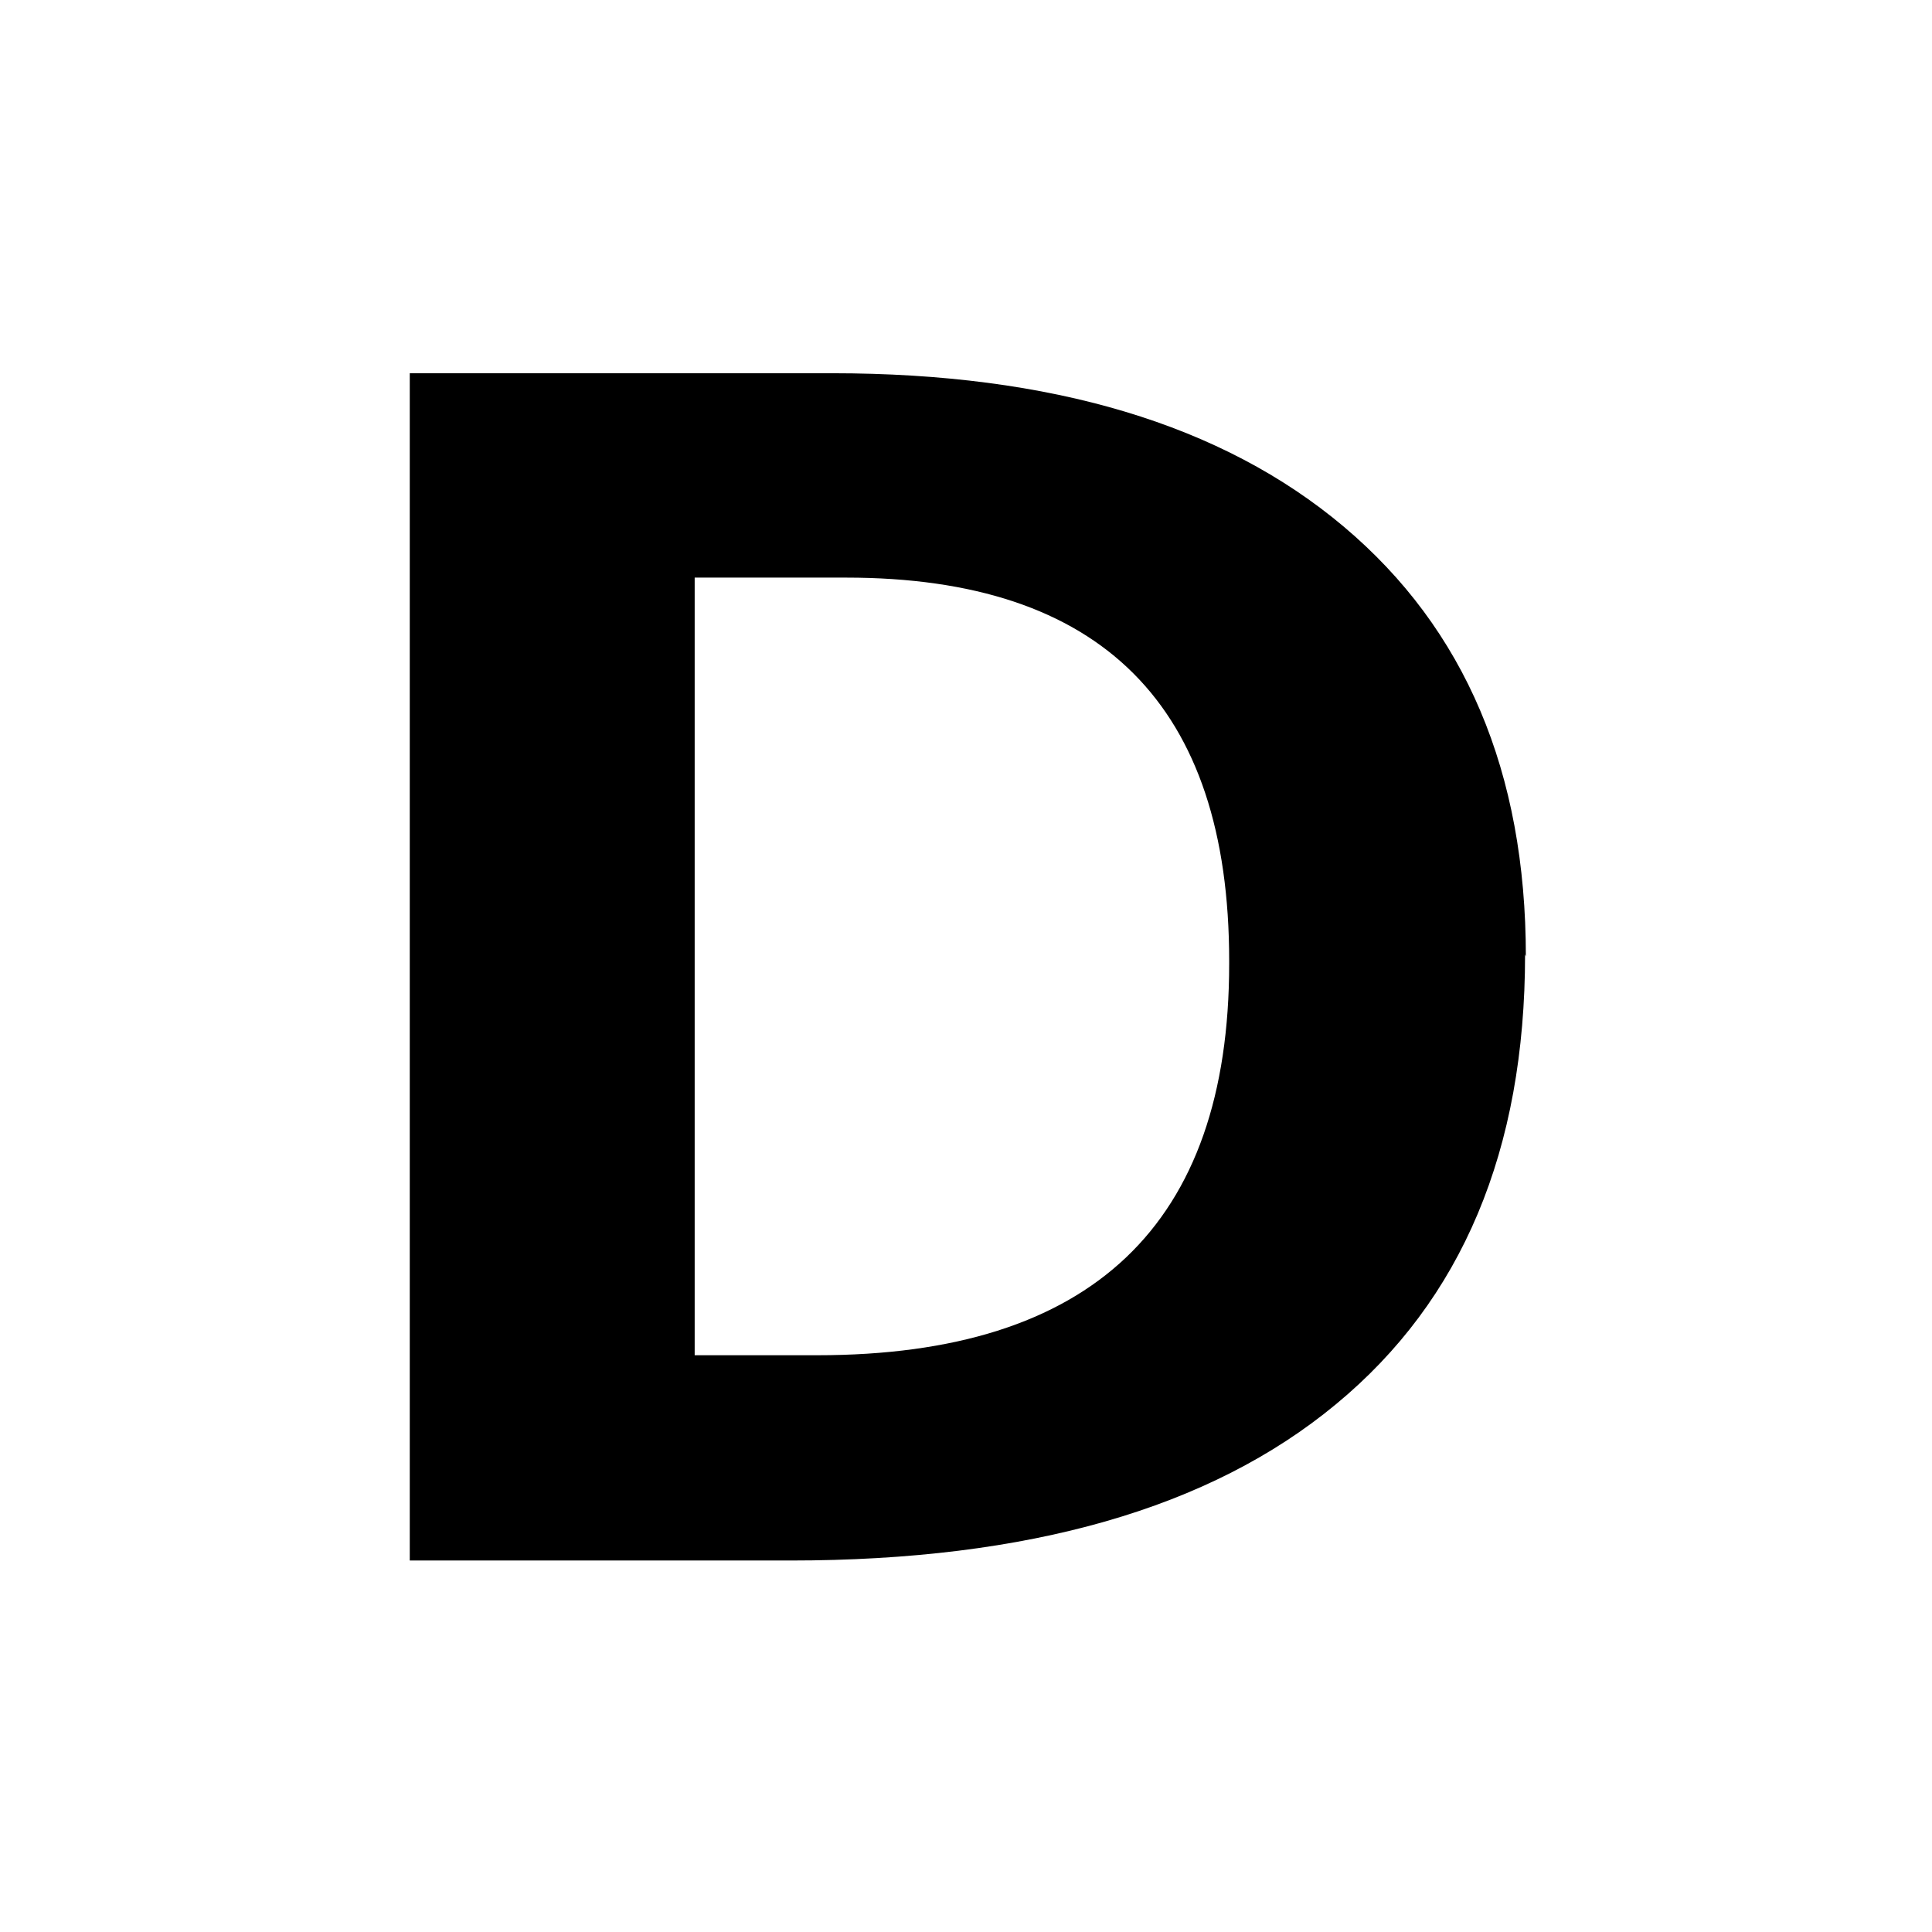
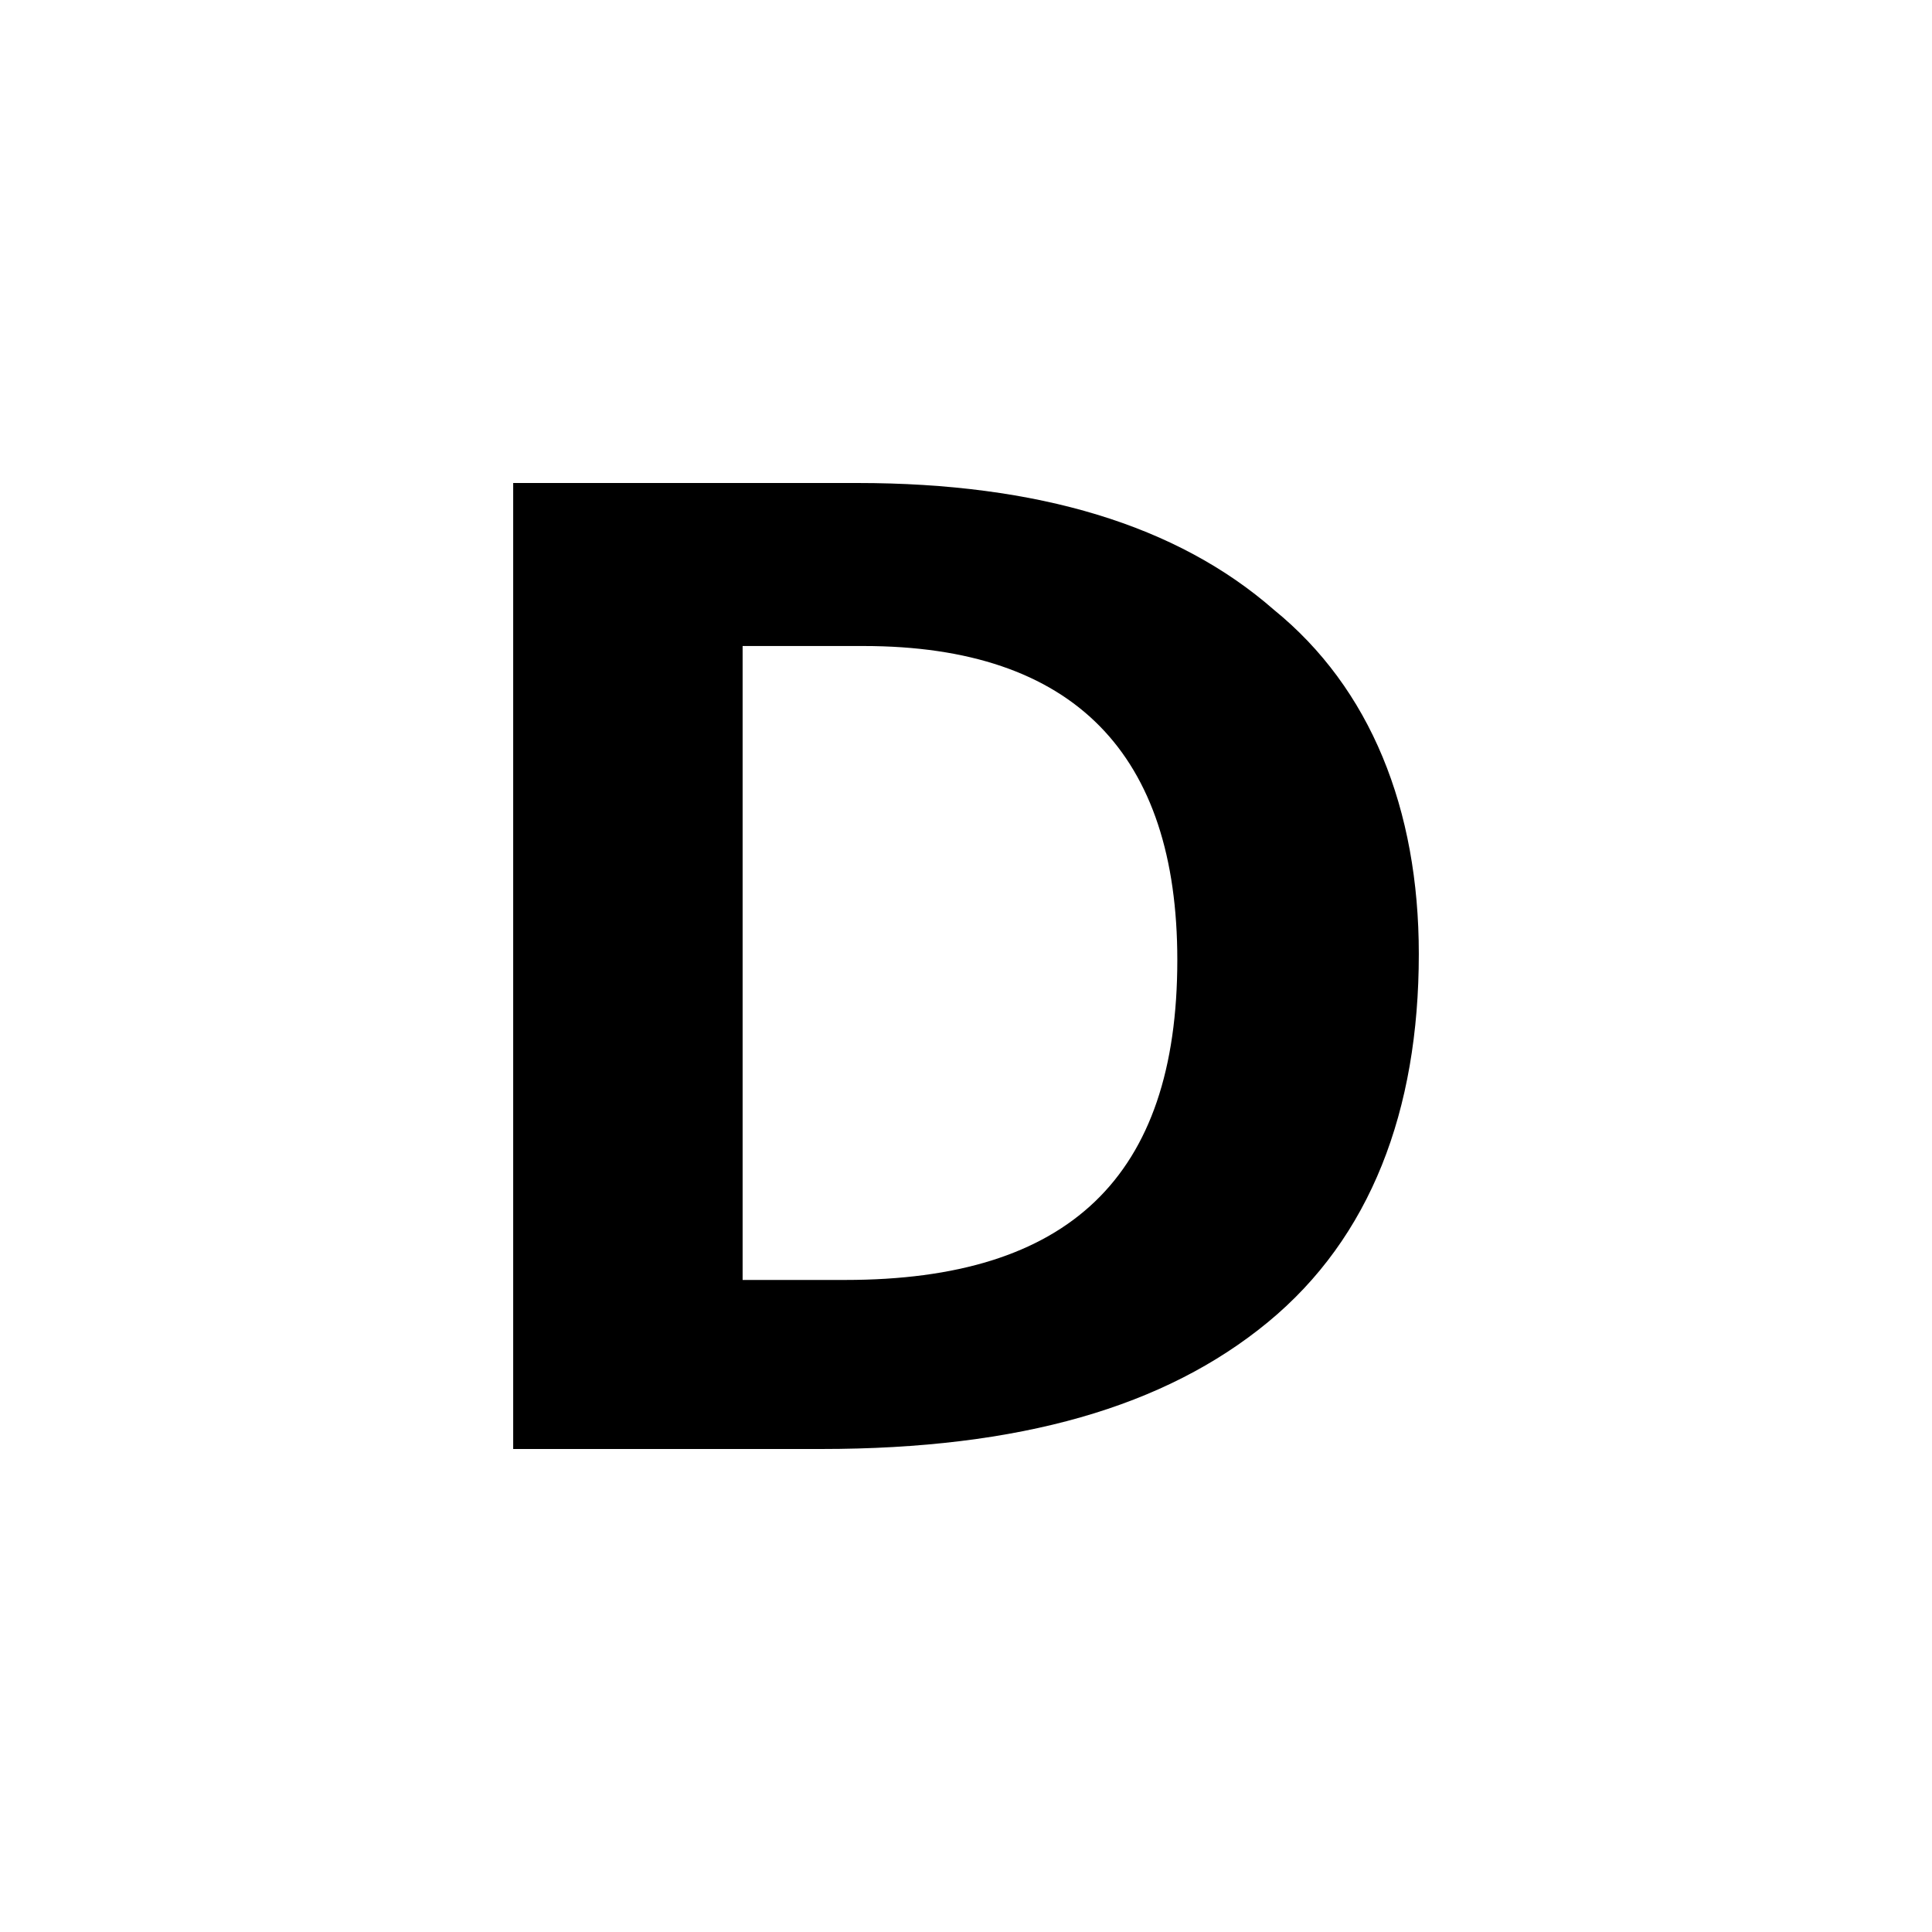
<svg xmlns="http://www.w3.org/2000/svg" viewBox="0 0 32 32">
-   <path d="M25.26 15.807q0 4.865-3.133 7.452-3.12 2.588-9.035 2.588H6.787V6.182h6.994q5.46 0 8.476 2.541 3.016 2.542 3.016 7.119zm-4.901.108q0-6.348-6.344-6.348h-2.509v12.88h2.028q6.825 0 6.825-6.486z" />
+   <path d="M23.5 15.8c0 2.6-.8 4.7-2.5 6.1-1.7 1.4-4.1 2.1-7.4 2.1H8.5V8h5.7c3 0 5.3.7 6.9 2.1 1.6 1.3 2.4 3.3 2.4 5.7zm-4 .1c0-3.4-1.7-5.2-5.2-5.2h-2v10.5H14c3.7 0 5.5-1.7 5.5-5.3z" />
</svg>
